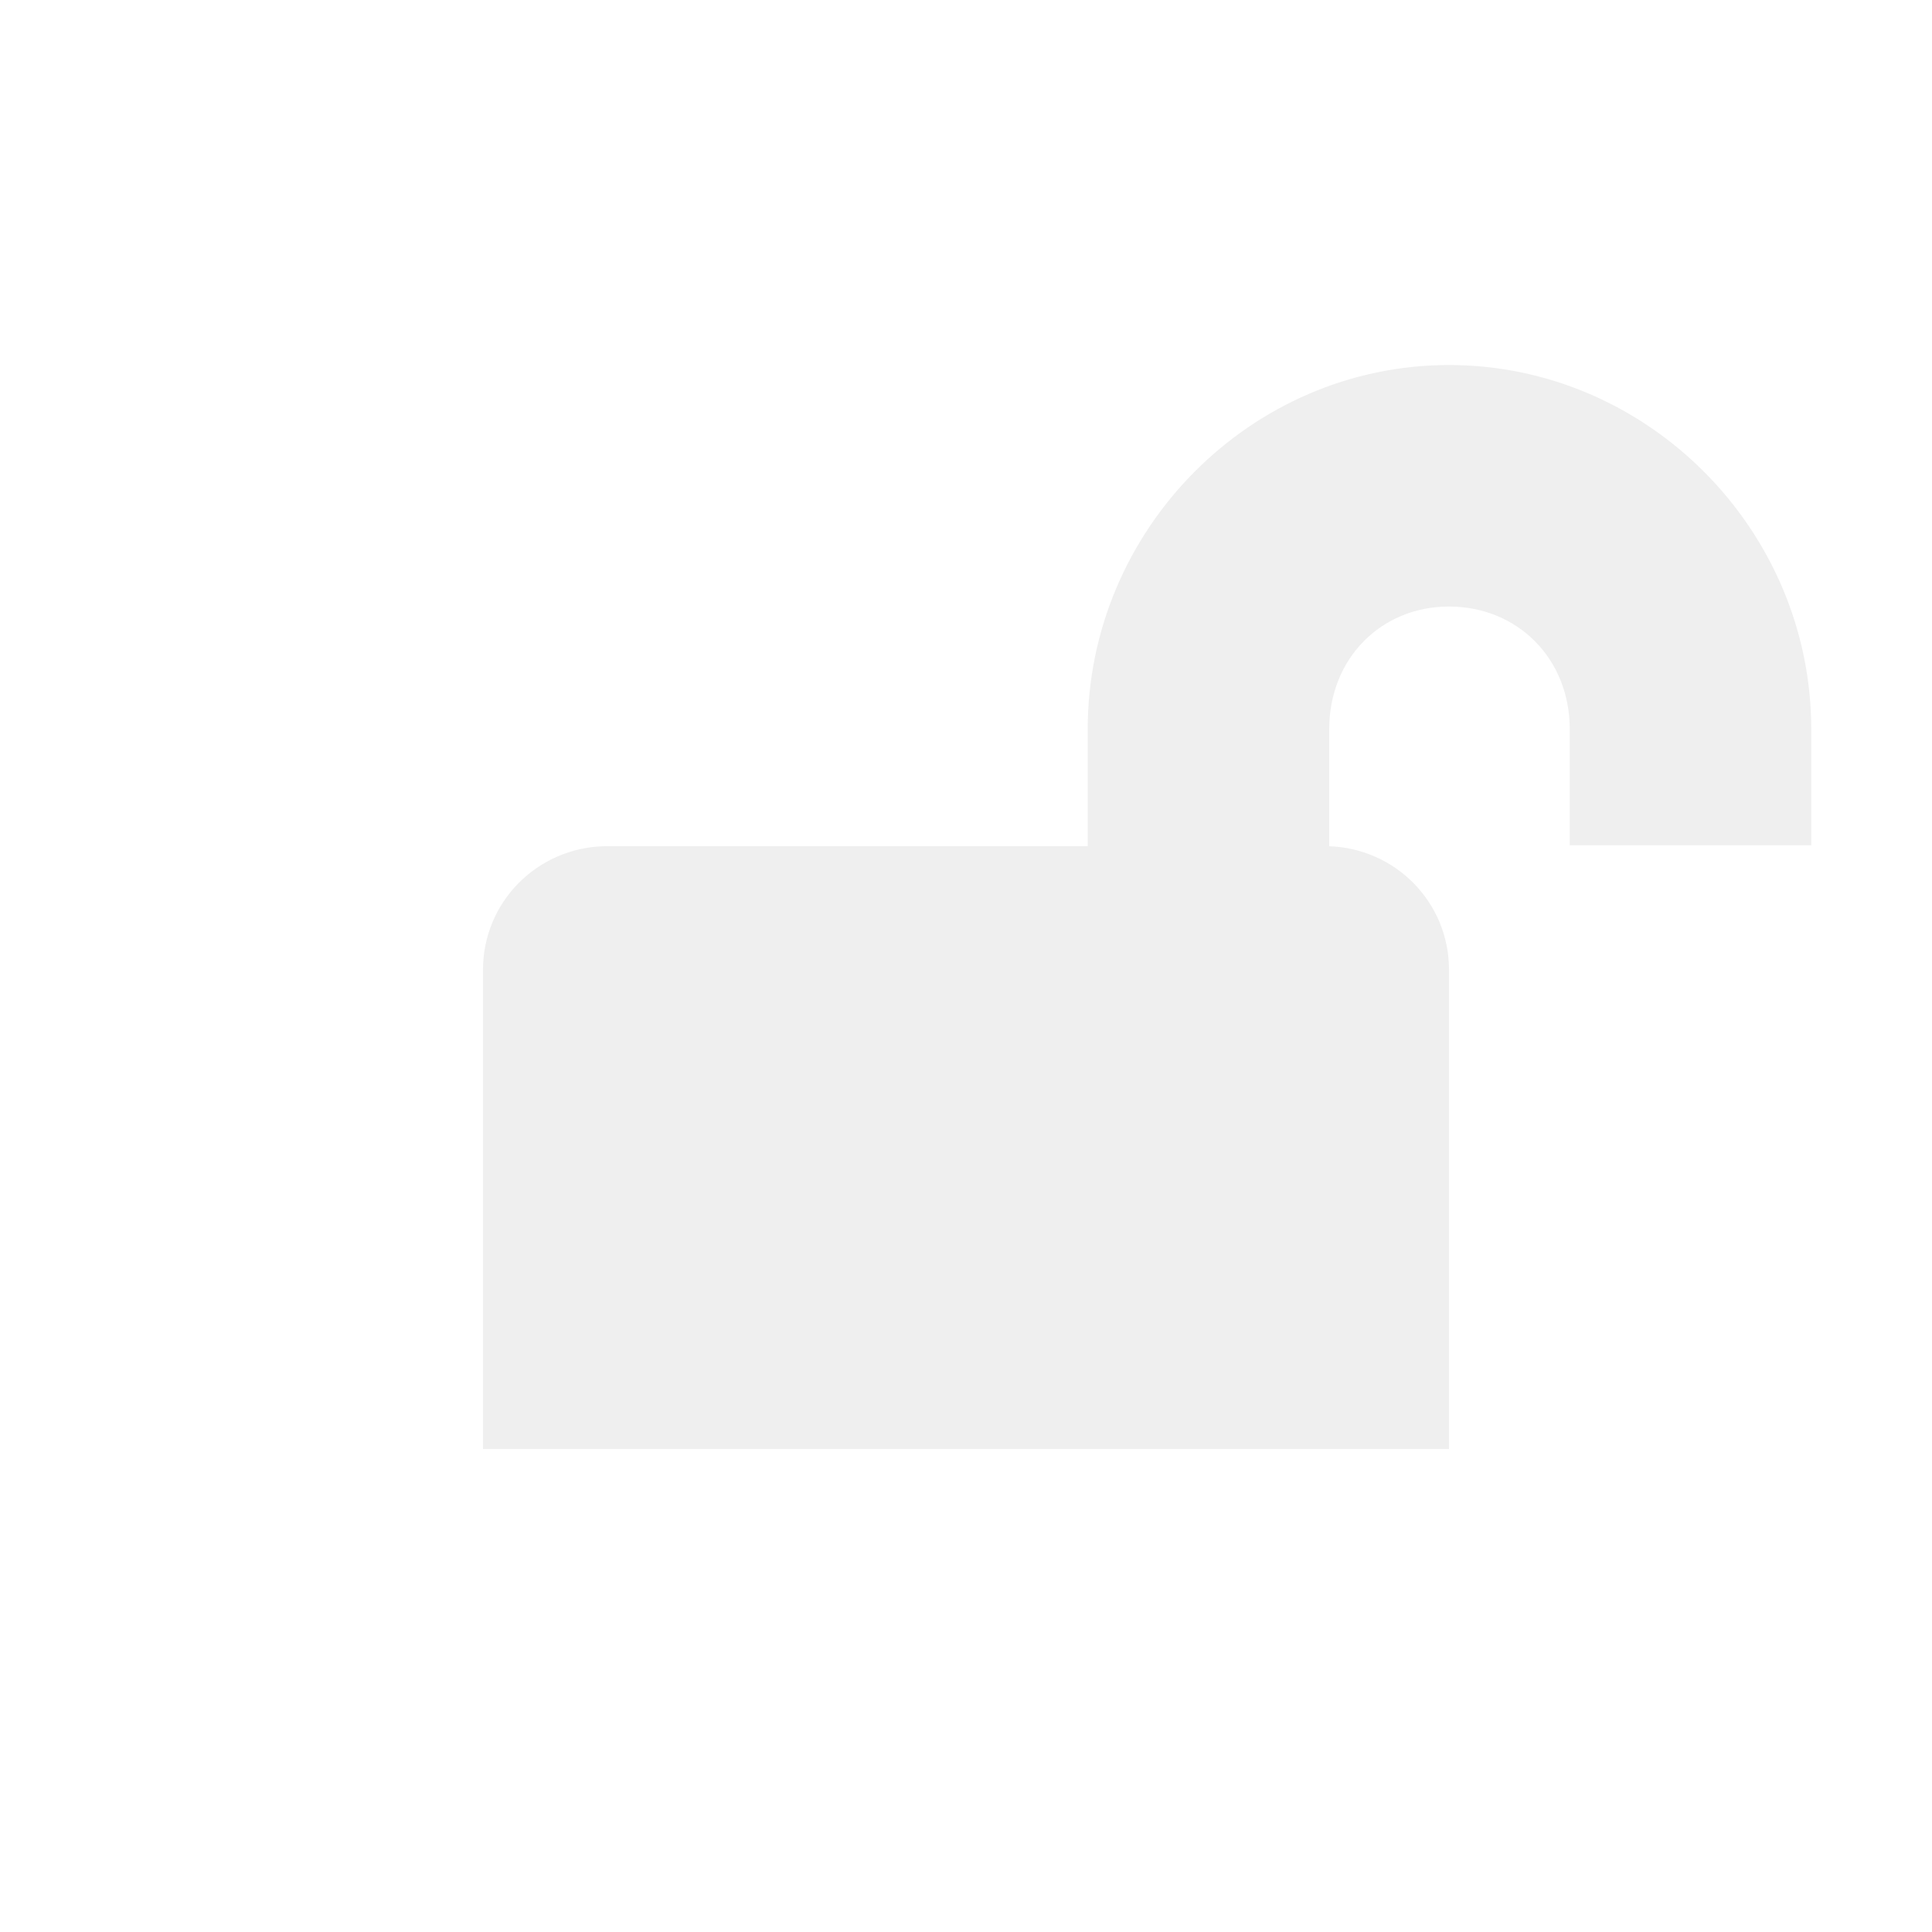
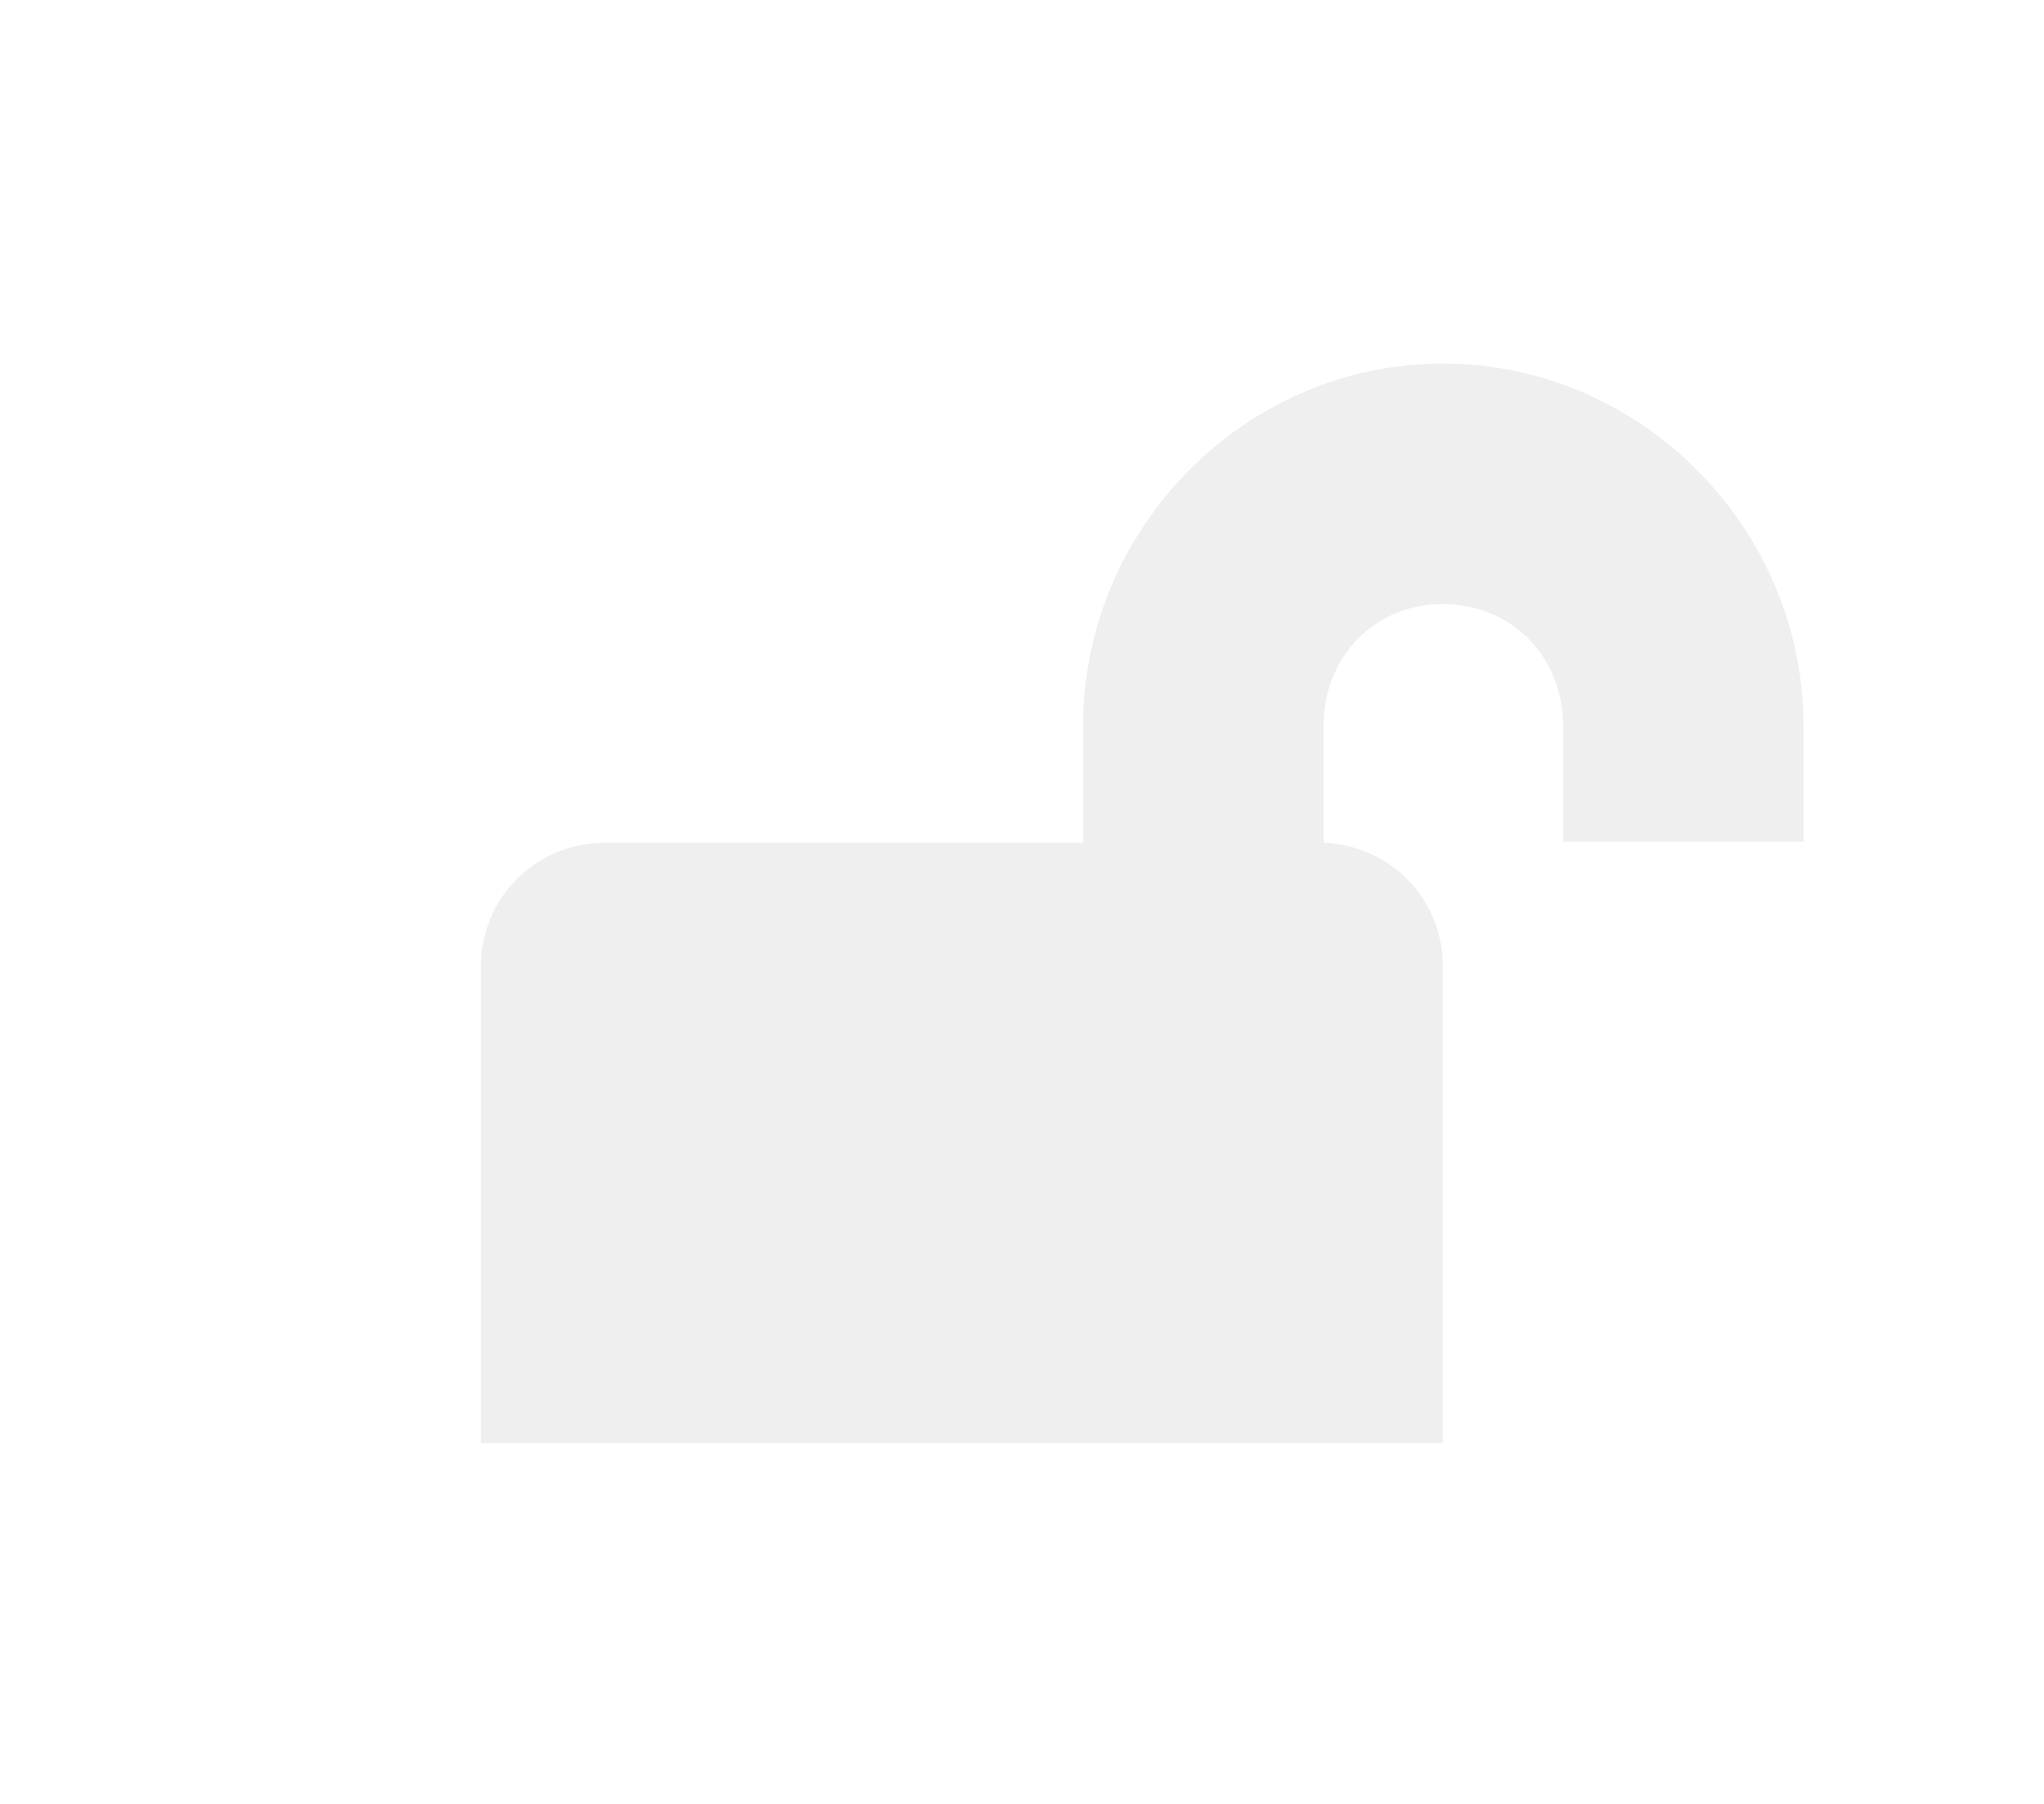
- <svg xmlns="http://www.w3.org/2000/svg" height="16" viewBox="0 0 16 16" width="16">
+ <svg xmlns="http://www.w3.org/2000/svg" height="15" viewBox="0 0 17 15" width="17">
  <g fill="#efefef">
    <path d="m5 7.008c-.555.016-1 .465-1 1.023v3.969h8v-3.969c0-.559-.445-1.008-1-1.023zm0 0" />
    <path d="m12 3.023c-1.645 0-2.992 1.367-2.992 3.016v1.461h2v-1.461c0-.586.43-1.016.992-1.016.566 0 1 .43 1 1.016v.961h2v-.961c0-1.648-1.352-3.016-3-3.016zm0 0" />
  </g>
</svg>
